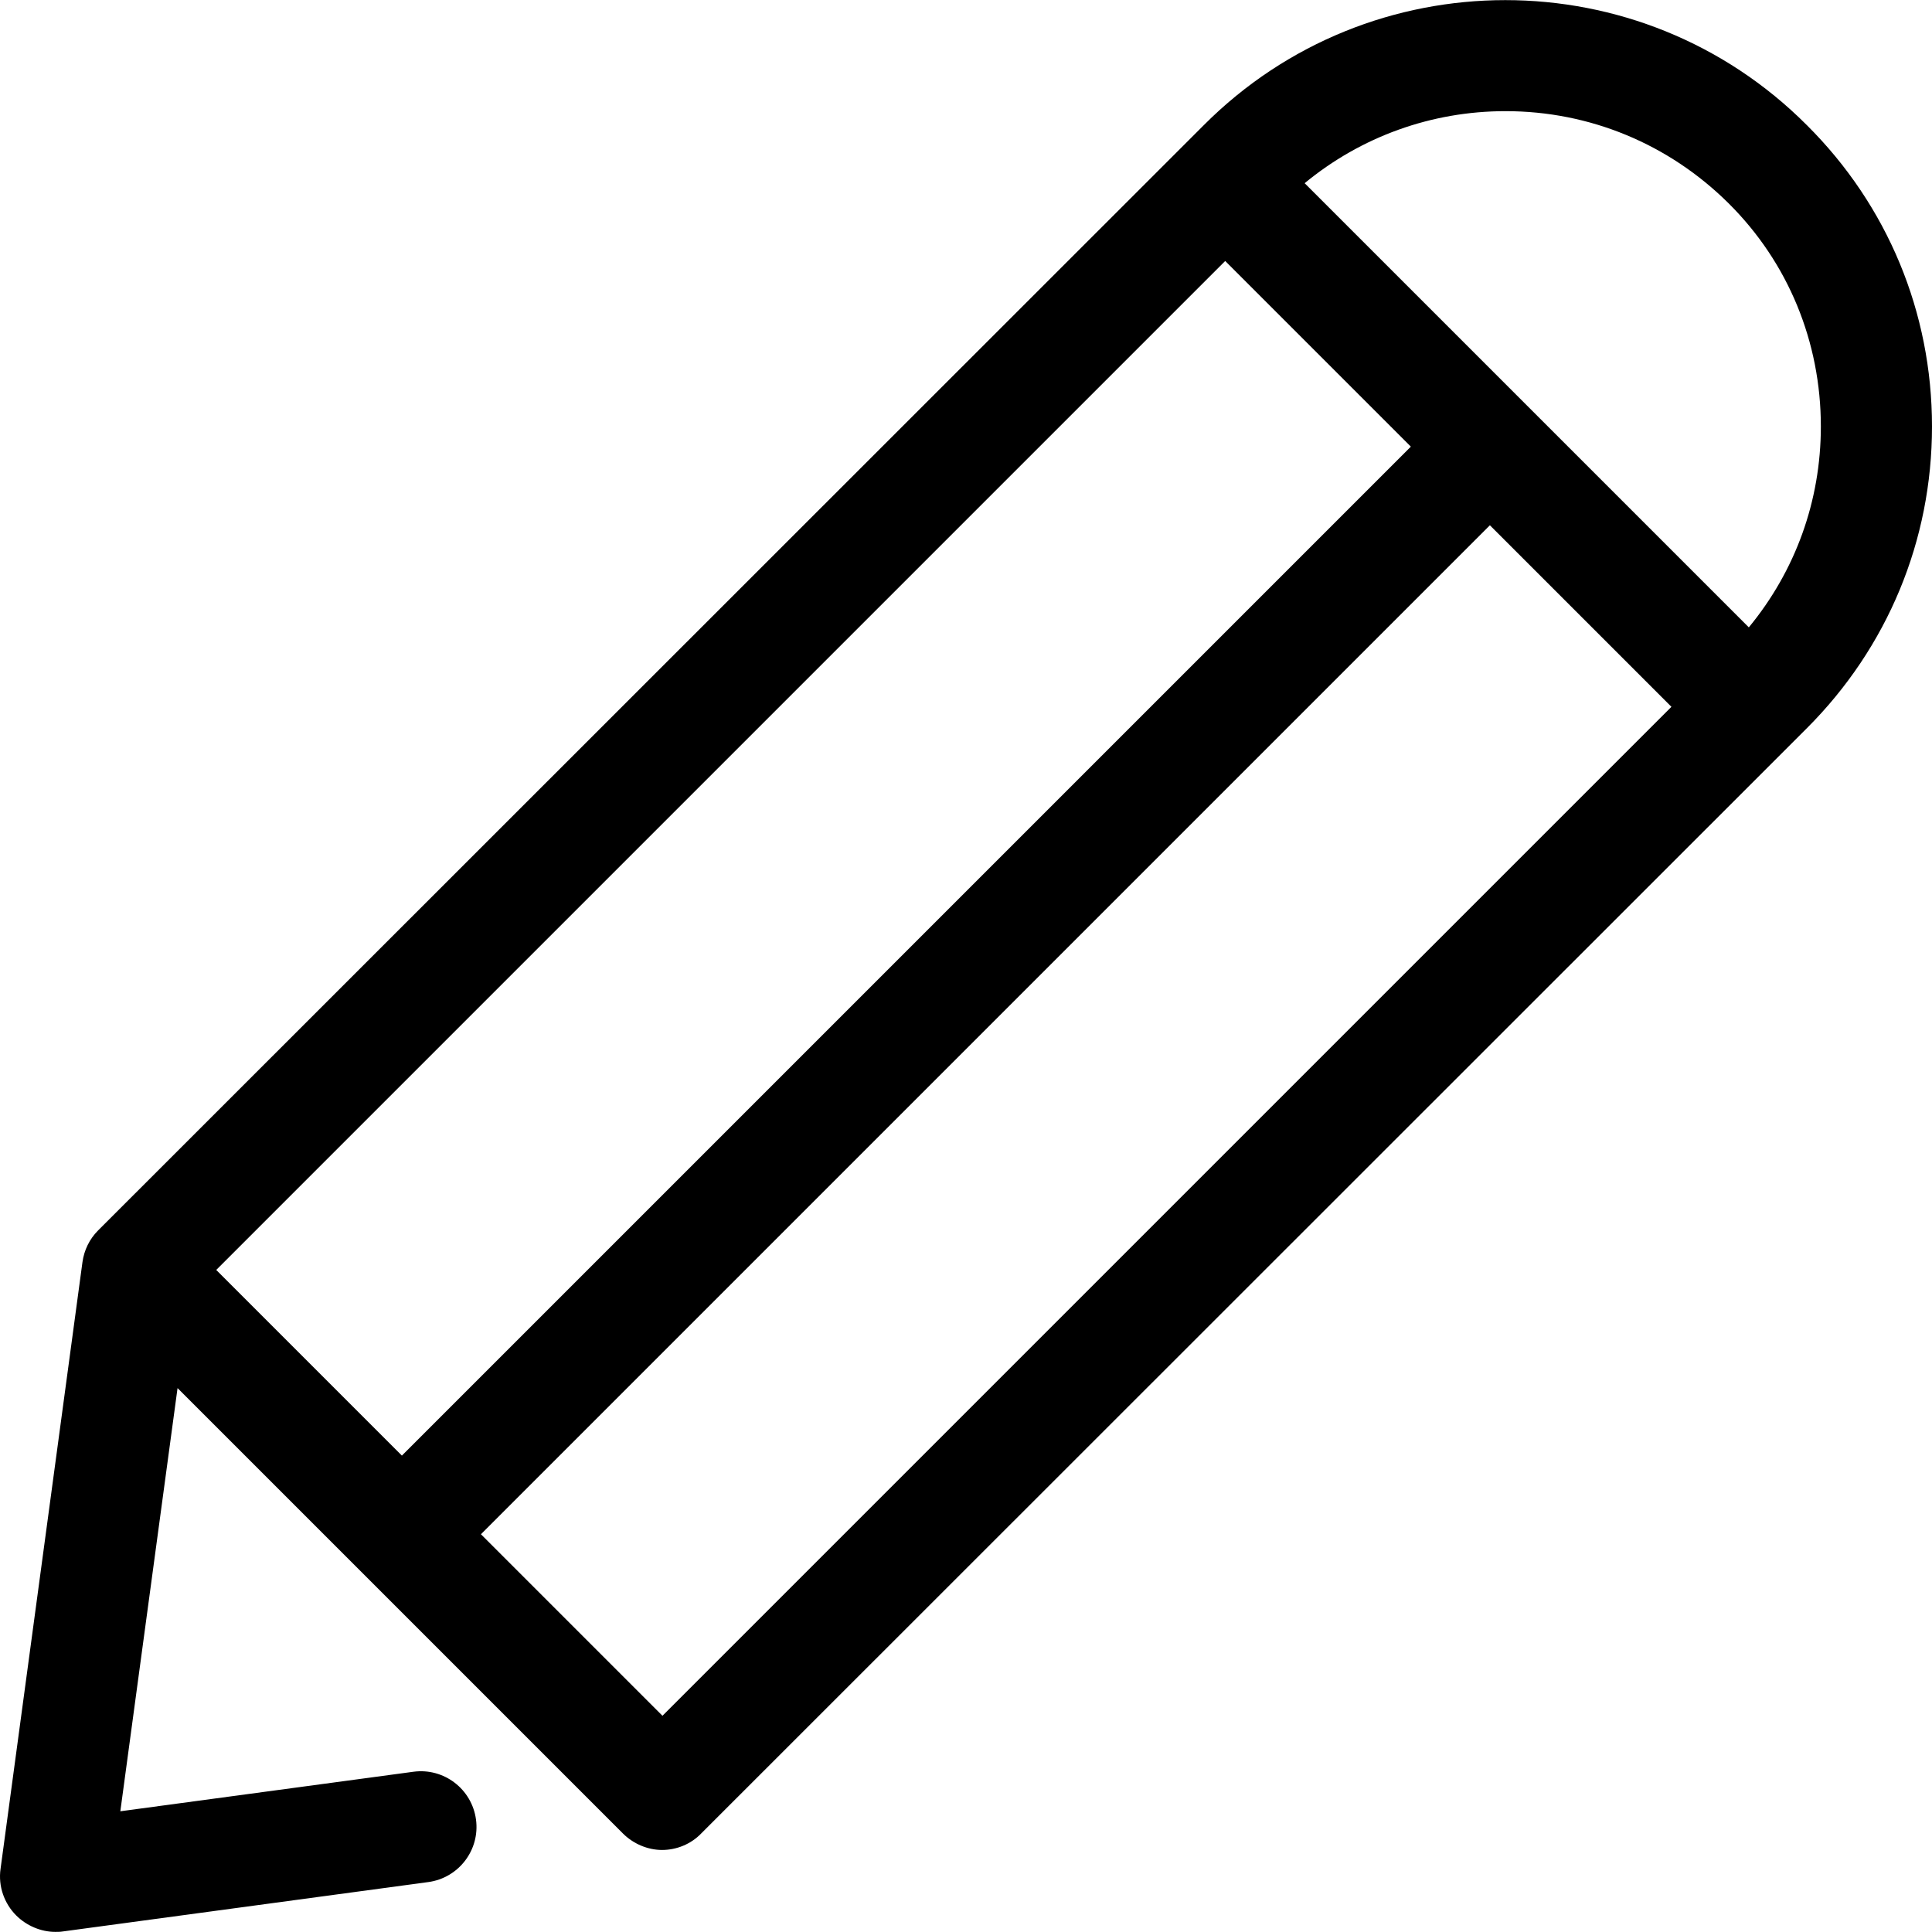
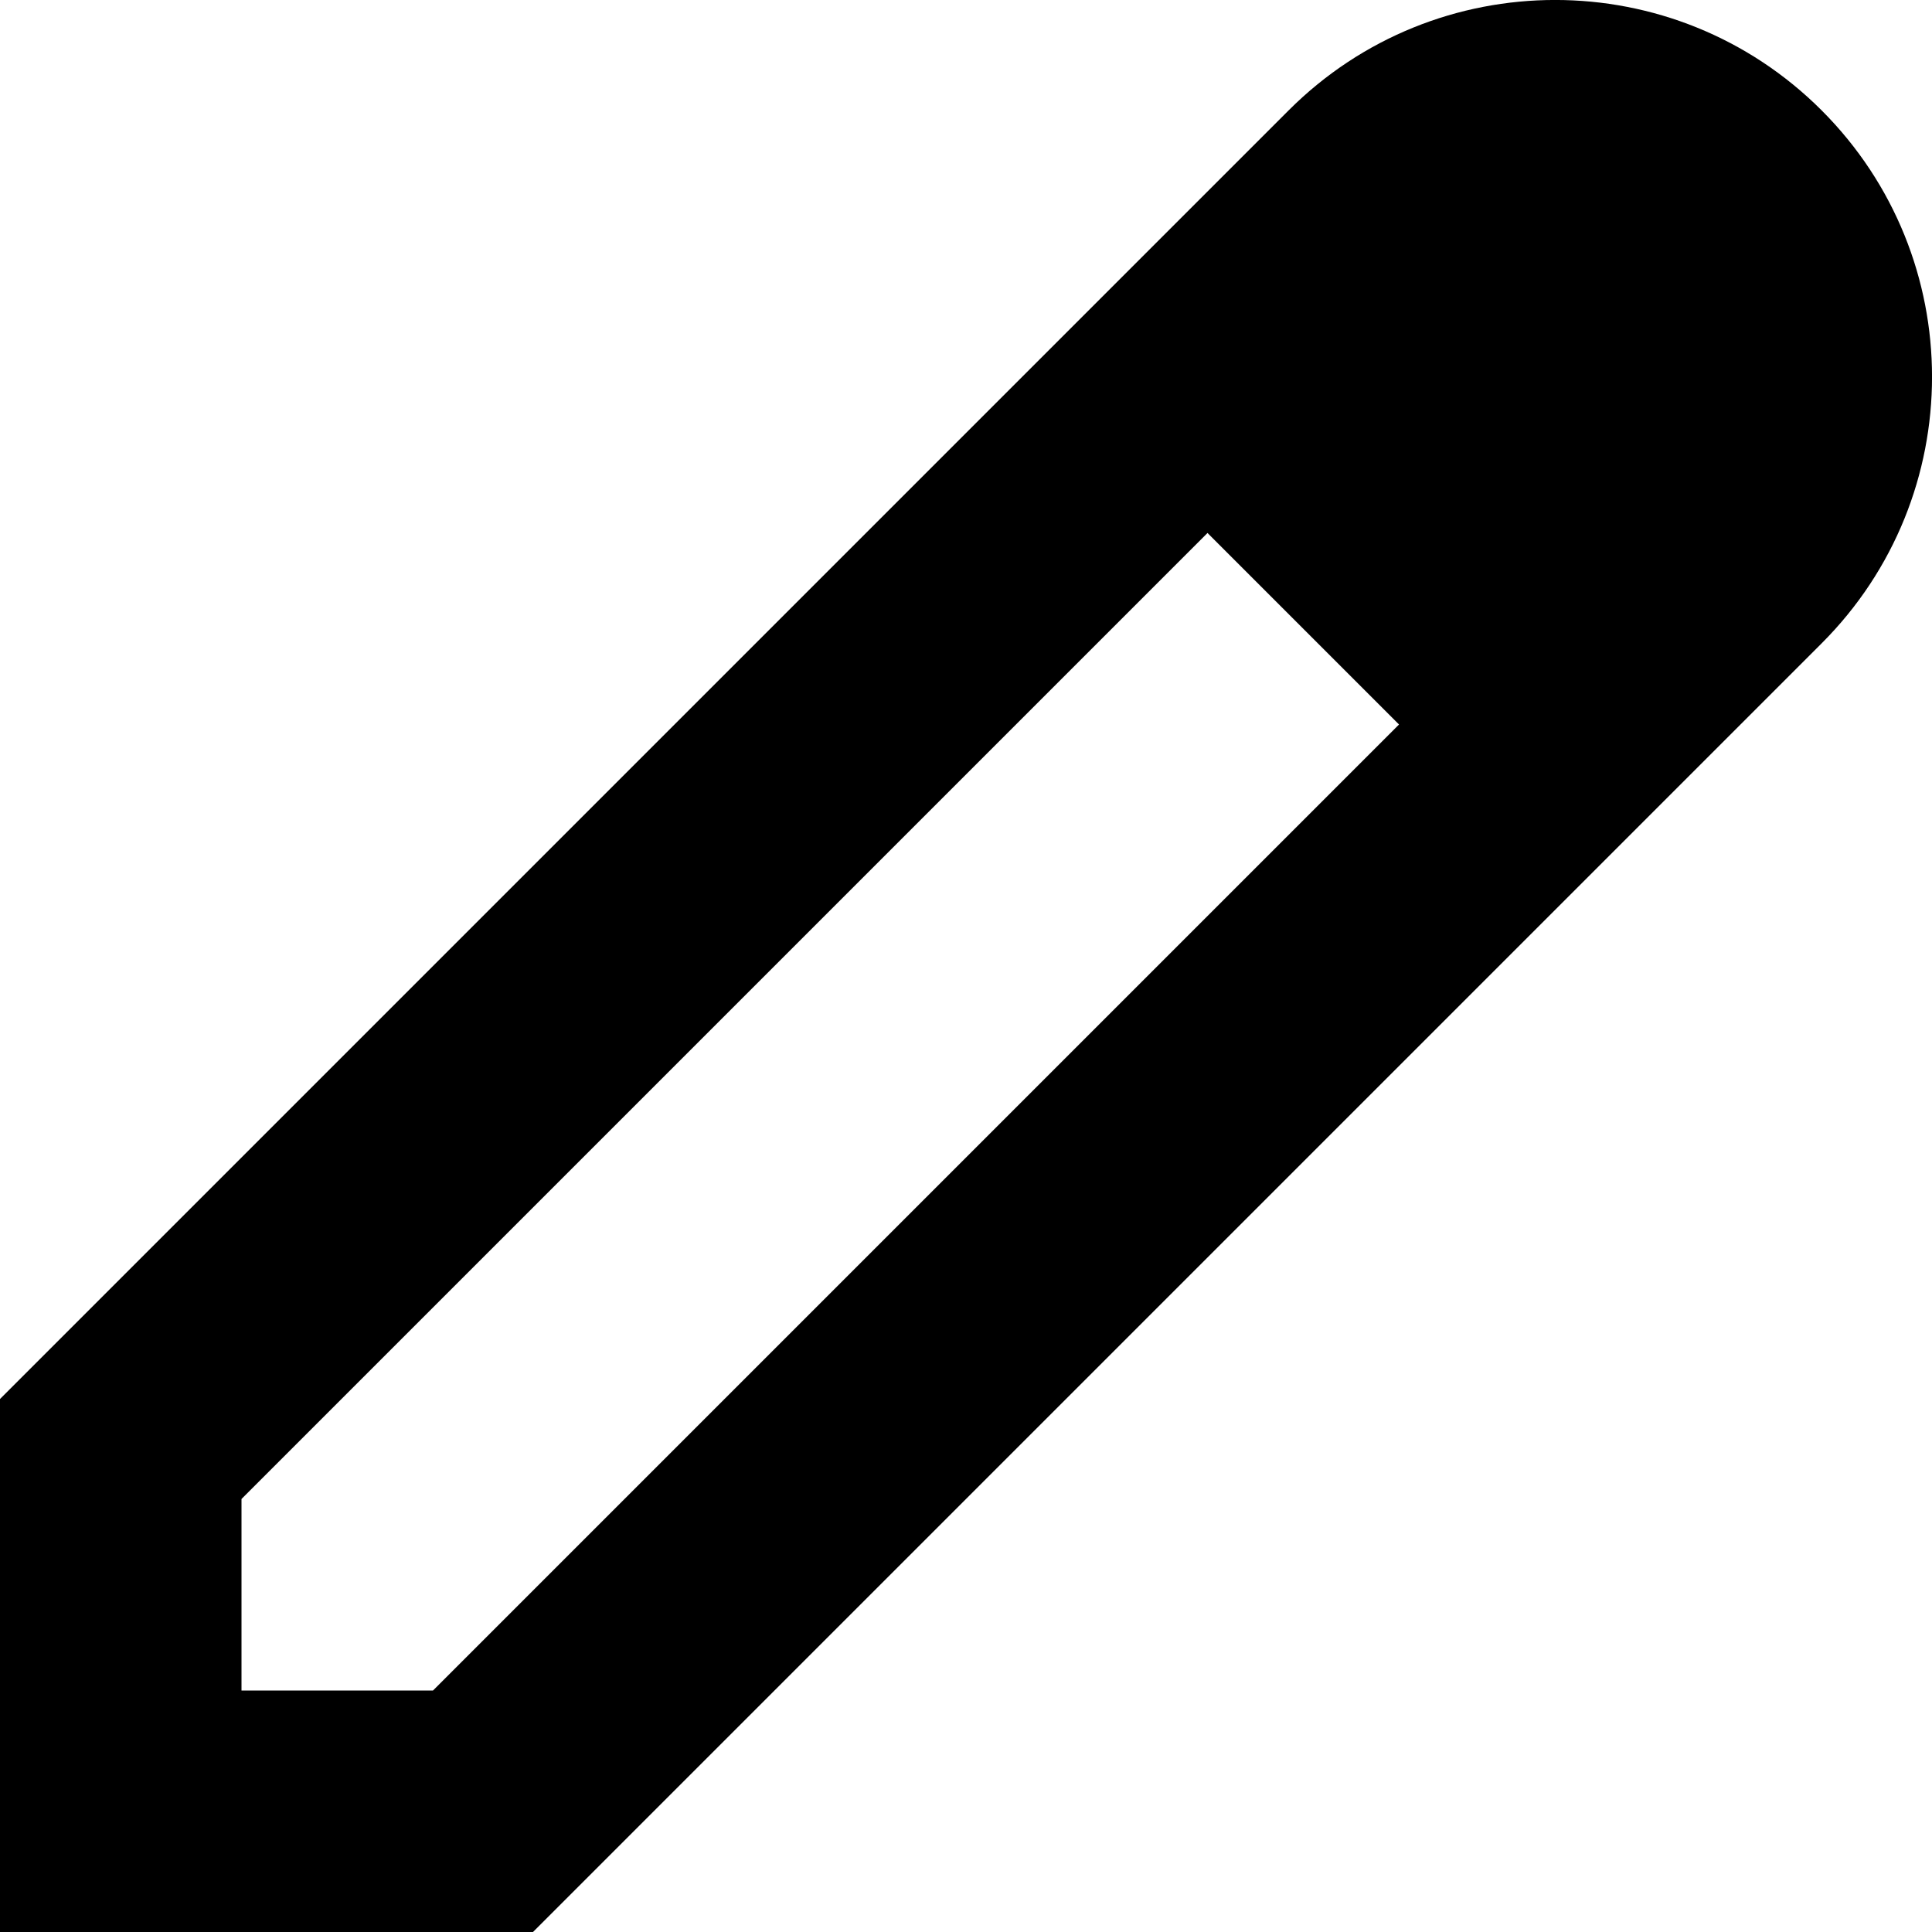
- <svg xmlns="http://www.w3.org/2000/svg" version="1.1" id="Capa_1" x="0px" y="0px" viewBox="0 0 469.331 469.331" style="enable-background:new 0 0 469.331 469.331;" xml:space="preserve">
-   <g>
-     <path d="M438.931,30.403c-40.4-40.5-106.1-40.5-146.5,0l-268.6,268.5c-2.1,2.1-3.4,4.8-3.8,7.7l-19.9,147.4   c-0.6,4.2,0.9,8.4,3.8,11.3c2.5,2.5,6,4,9.5,4c0.6,0,1.2,0,1.8-0.1l88.8-12c7.4-1,12.6-7.8,11.6-15.2c-1-7.4-7.8-12.6-15.2-11.6   l-71.2,9.6l13.9-102.8l108.2,108.2c2.5,2.5,6,4,9.5,4s7-1.4,9.5-4l268.6-268.5c19.6-19.6,30.4-45.6,30.4-73.3   S458.531,49.903,438.931,30.403z M297.631,63.403l45.1,45.1l-245.1,245.1l-45.1-45.1L297.631,63.403z M160.931,416.803l-44.1-44.1   l245.1-245.1l44.1,44.1L160.931,416.803z M424.831,152.403l-107.9-107.9c13.7-11.3,30.8-17.5,48.8-17.5c20.5,0,39.7,8,54.2,22.4   s22.4,33.7,22.4,54.2C442.331,121.703,436.131,138.703,424.831,152.403z" />
-   </g>
-   <g>
- </g>
-   <g>
- </g>
-   <g>
- </g>
-   <g>
- </g>
-   <g>
- </g>
-   <g>
- </g>
-   <g>
- </g>
-   <g>
- </g>
-   <g>
- </g>
-   <g>
- </g>
-   <g>
- </g>
-   <g>
- </g>
-   <g>
- </g>
-   <g>
- </g>
-   <g>
- </g>
+ <svg xmlns="http://www.w3.org/2000/svg" width="16" height="16" viewBox="0 0 16 16" fill="none">
+   <path fill-rule="evenodd" clip-rule="evenodd" d="M15.086 5.328C16.305 4.109 16.305 2.133 15.086 0.914C13.867 -0.305 11.891 -0.305 10.672 0.914L0 11.586V16H4.414L9.75 10.664L15.086 5.328ZM10 4.414L11.586 6L3.586 14H2V12.414L10 4.414Z" fill="currentColor" />
</svg>
